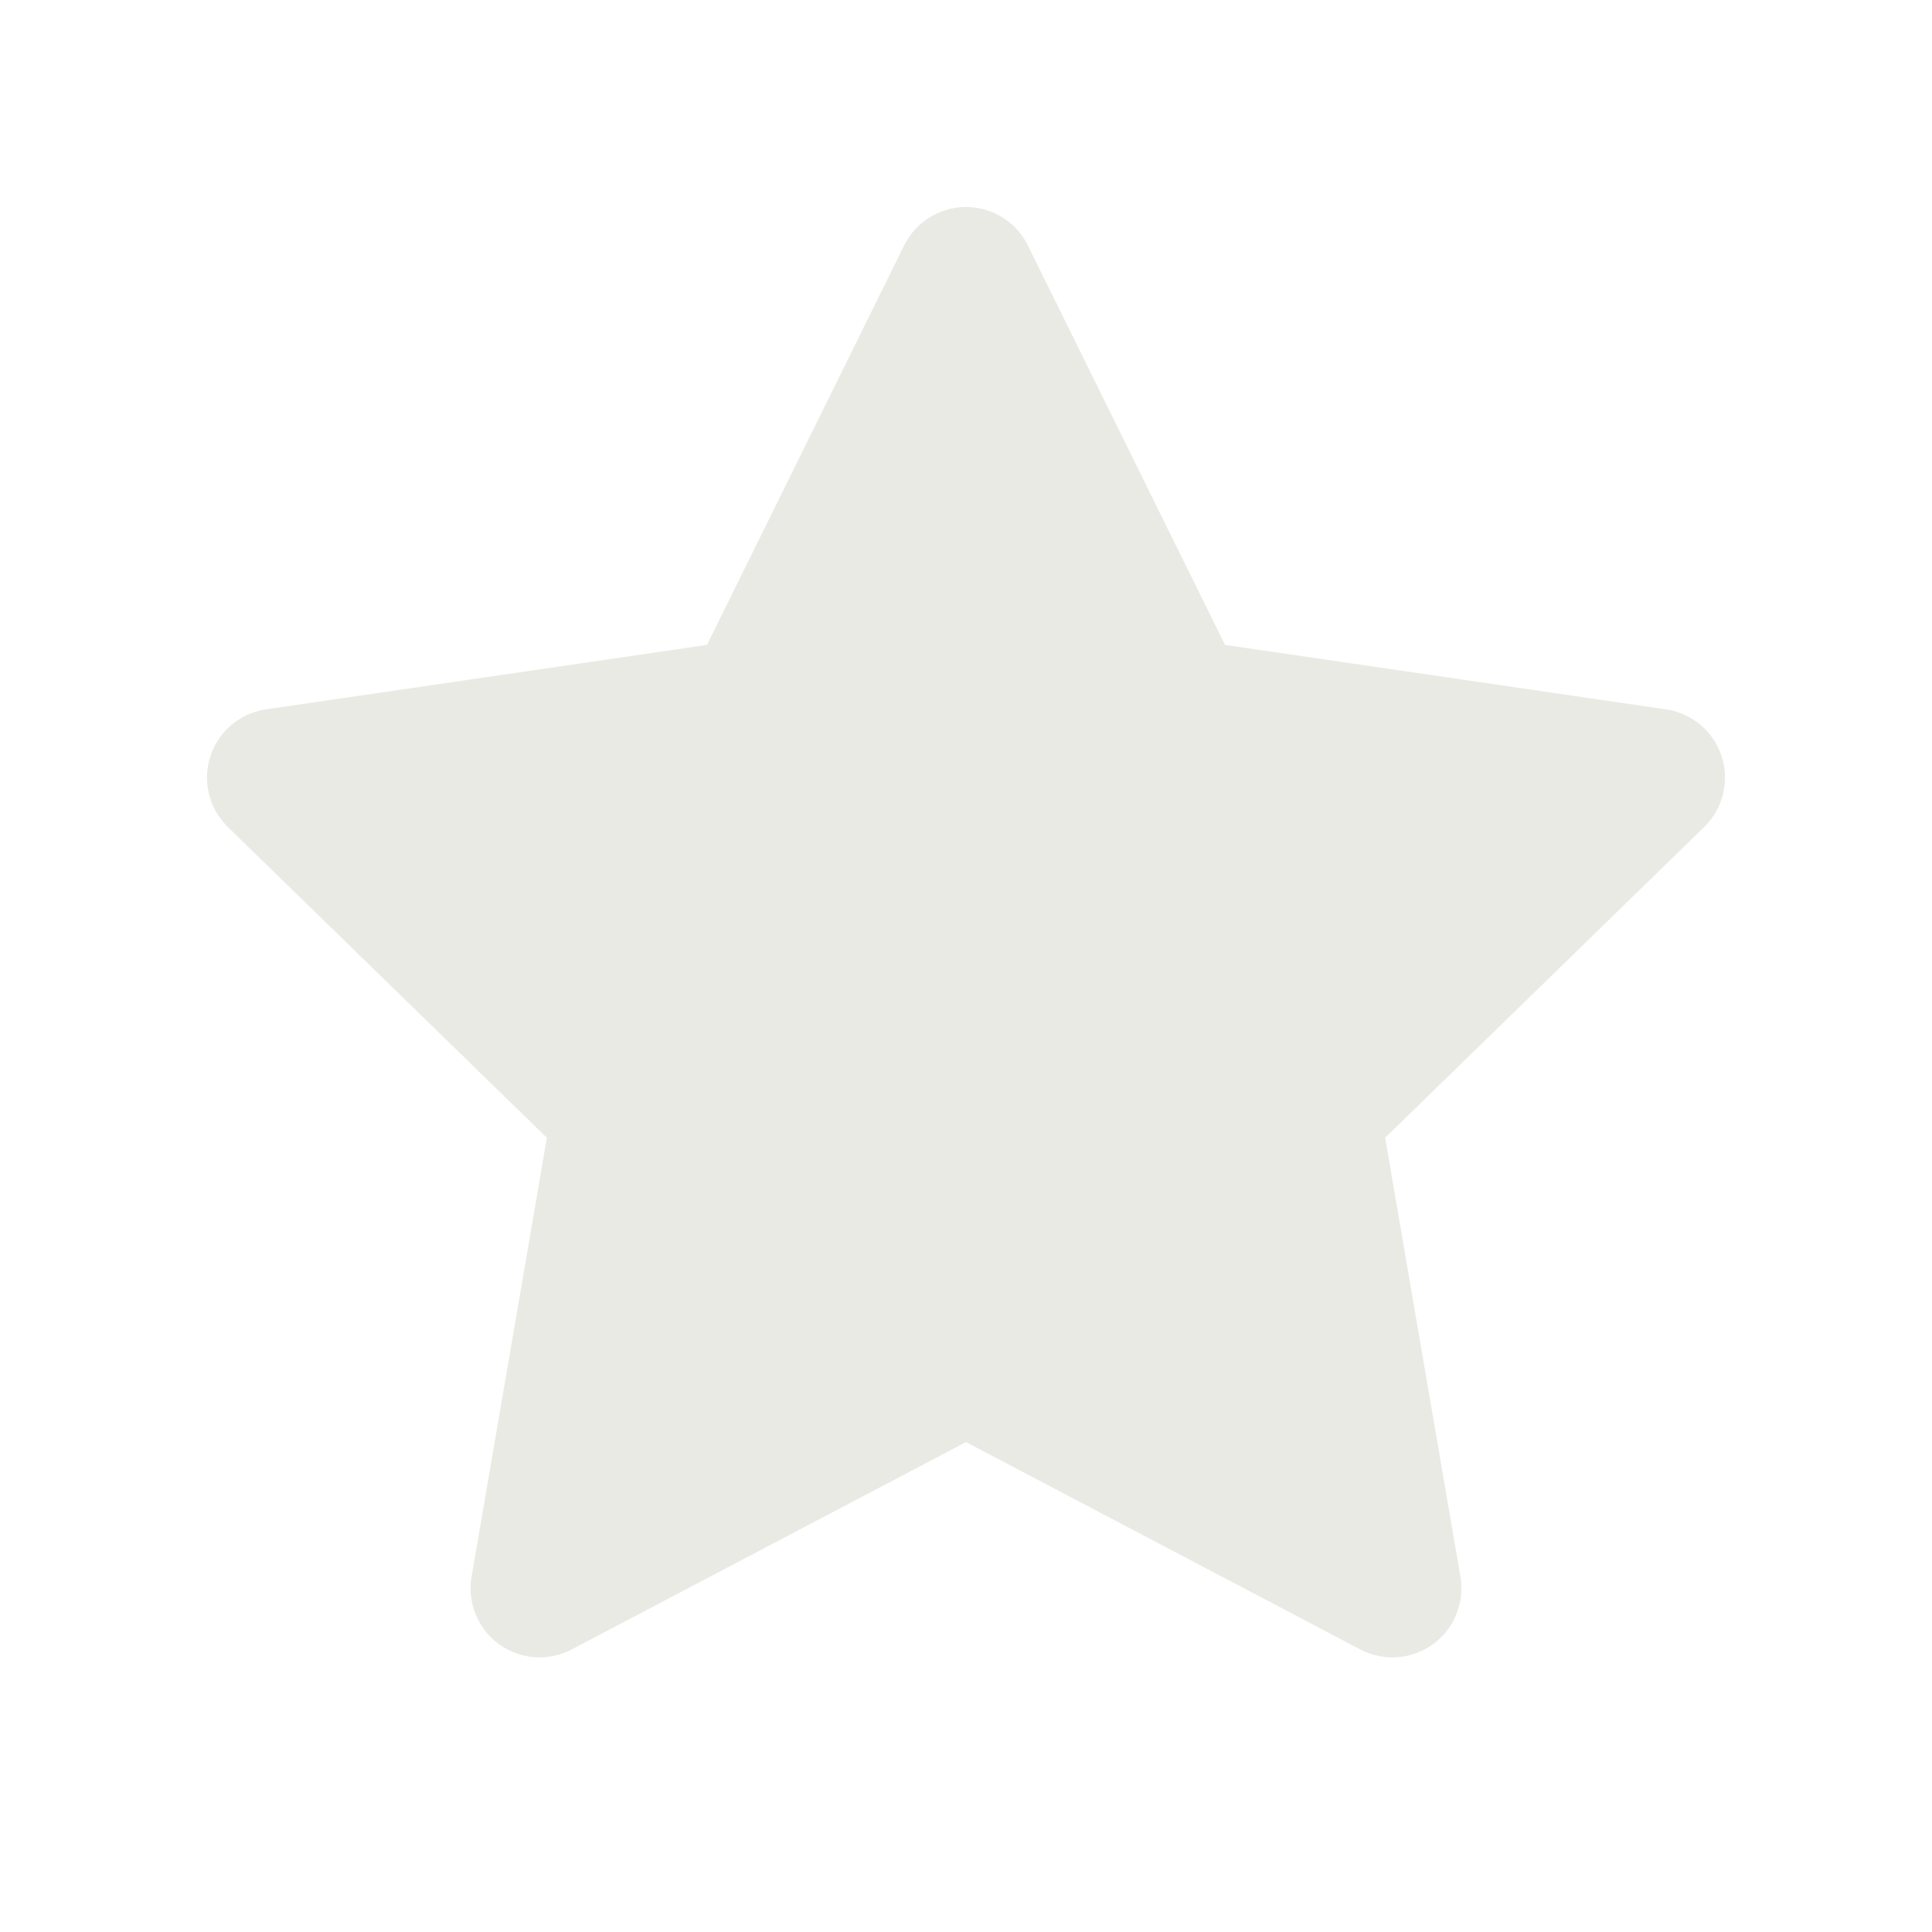
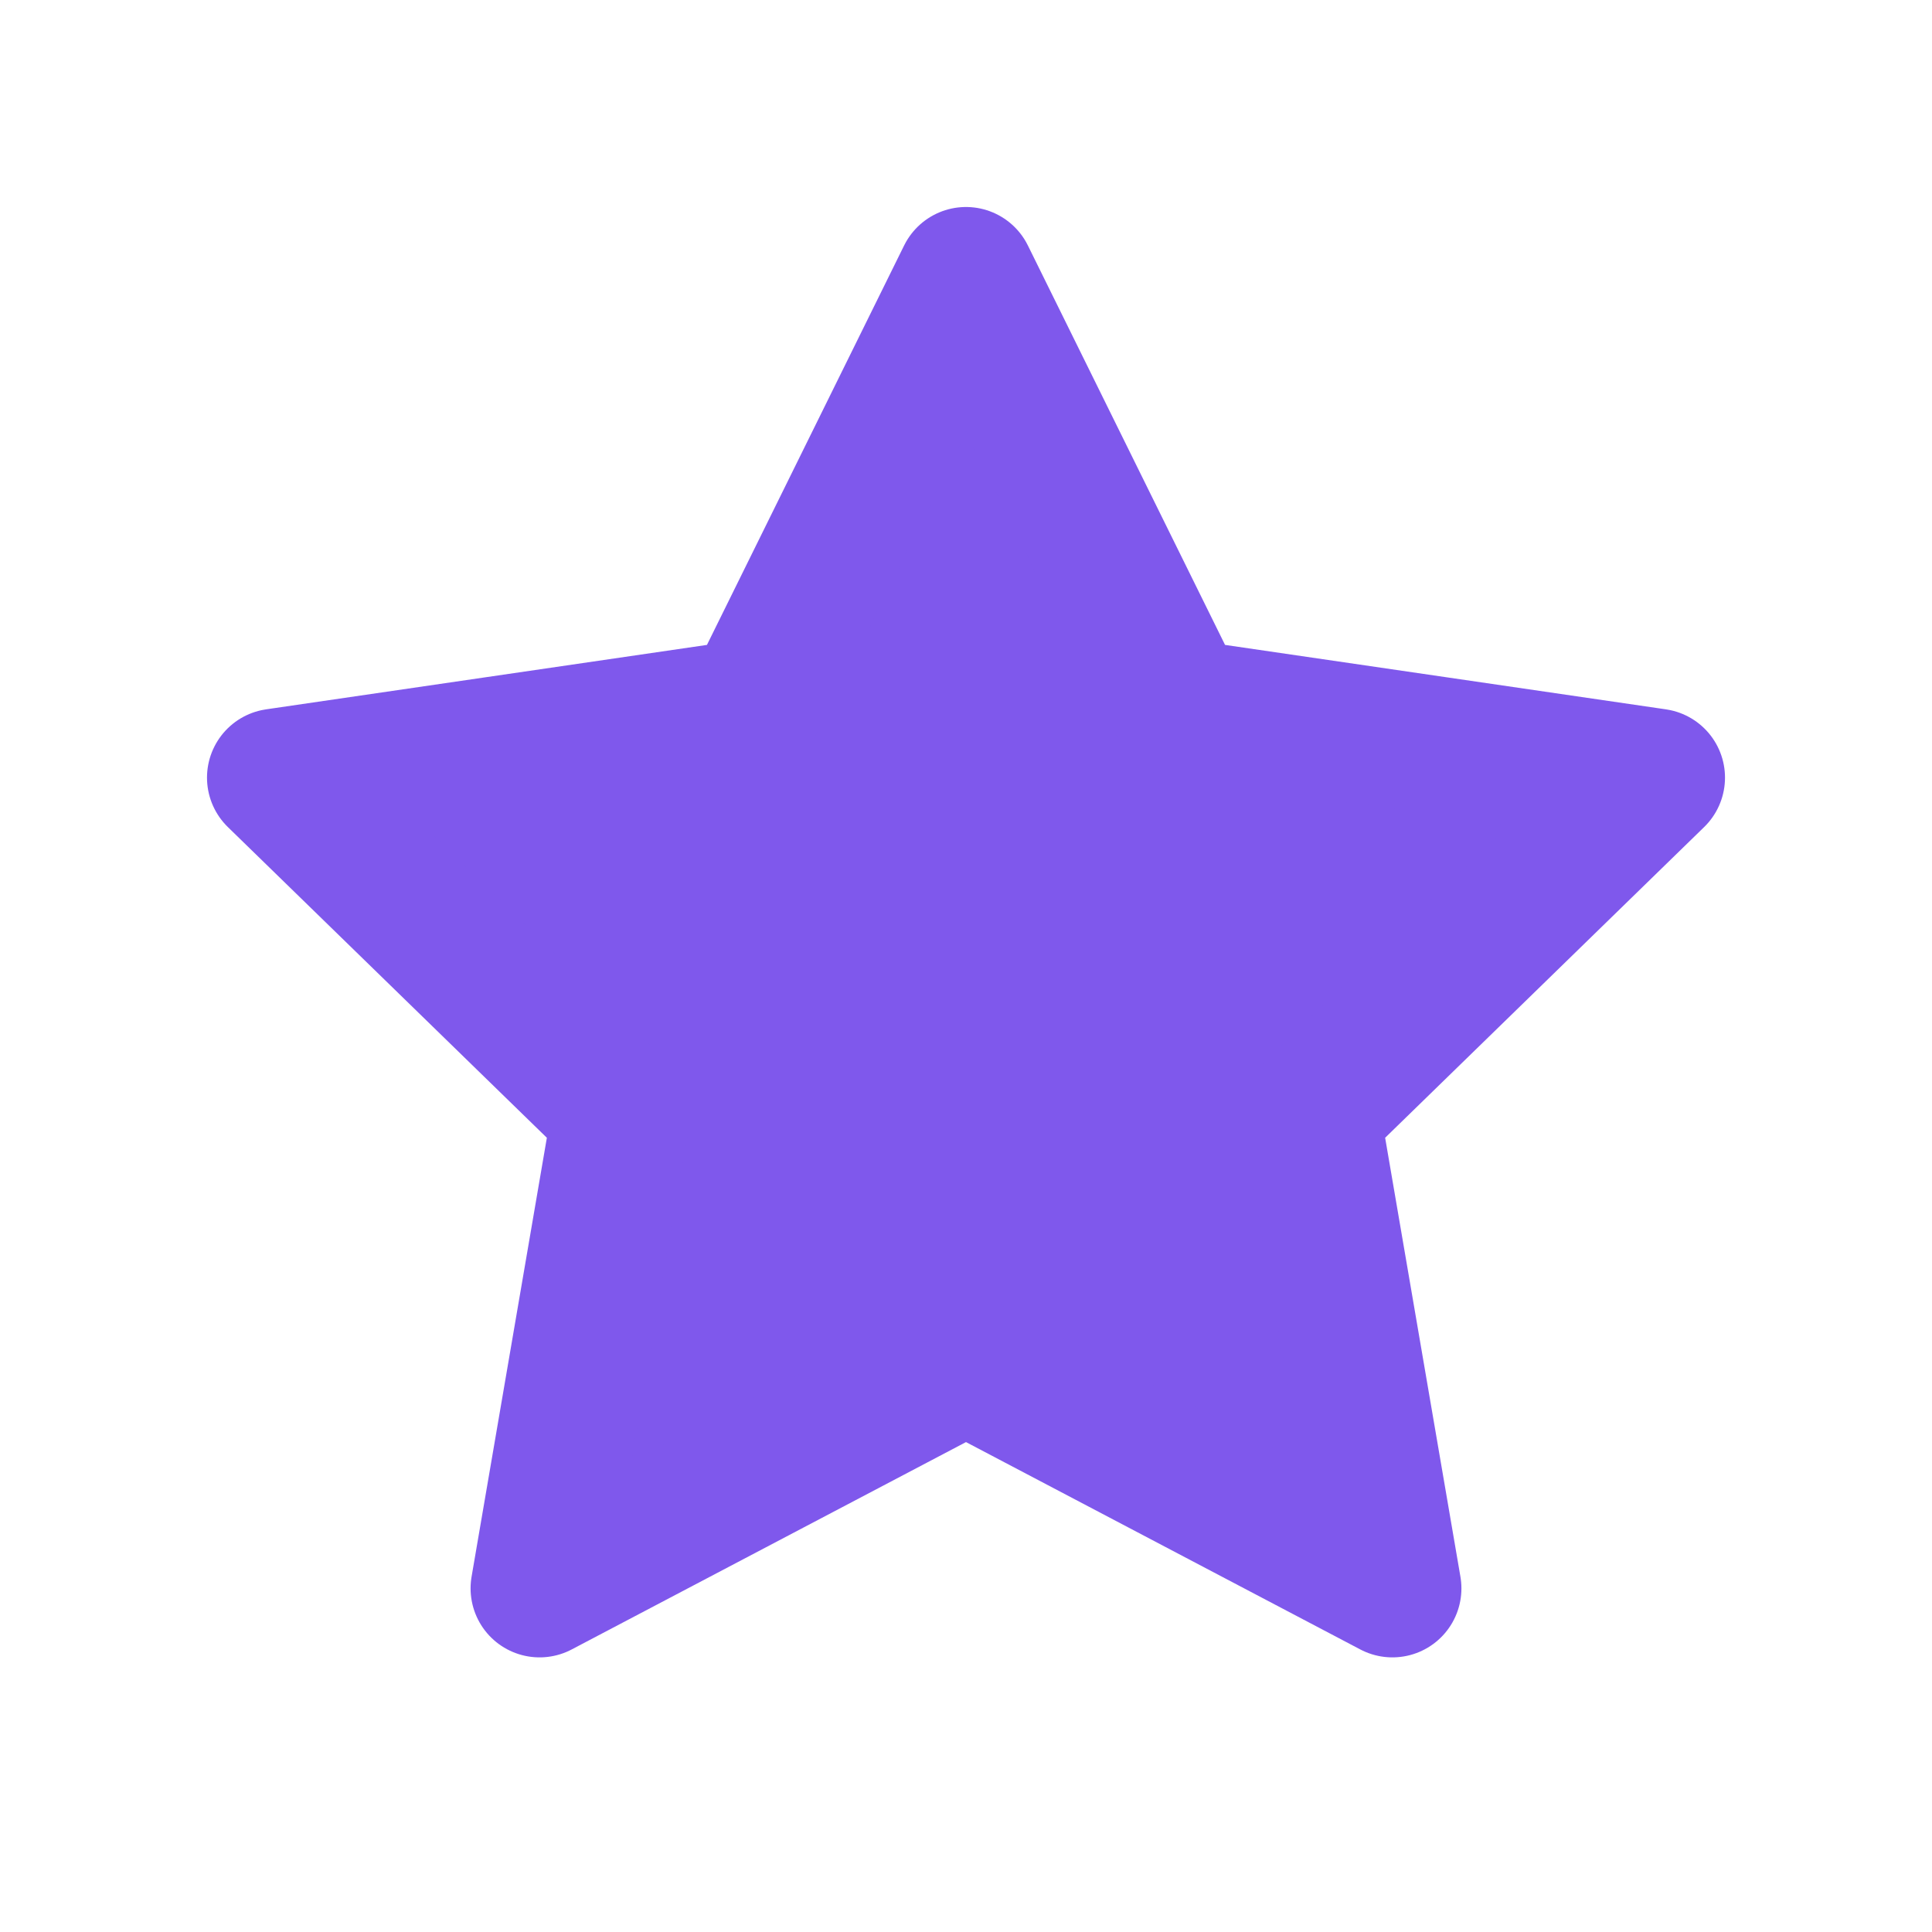
<svg xmlns="http://www.w3.org/2000/svg" width="28" height="28" viewBox="0 0 28 28" fill="none">
-   <path d="M14 4L17.09 10.26L24 11.27L19 16.14L20.18 23.02L14 19.77L7.82 23.02L9 16.14L4 11.27L10.91 10.26L14 4Z" fill="#EAEAE4" stroke="#EAEAE4" stroke-width="2" stroke-linecap="round" stroke-linejoin="round" />
+   <path d="M14 4L17.09 10.26L24 11.27L19 16.14L20.18 23.02L14 19.77L7.82 23.02L9 16.14L4 11.27L10.91 10.26L14 4Z" fill="#7F58EC" stroke="#7F58EC" stroke-width="2" stroke-linecap="round" stroke-linejoin="round" />
</svg>
